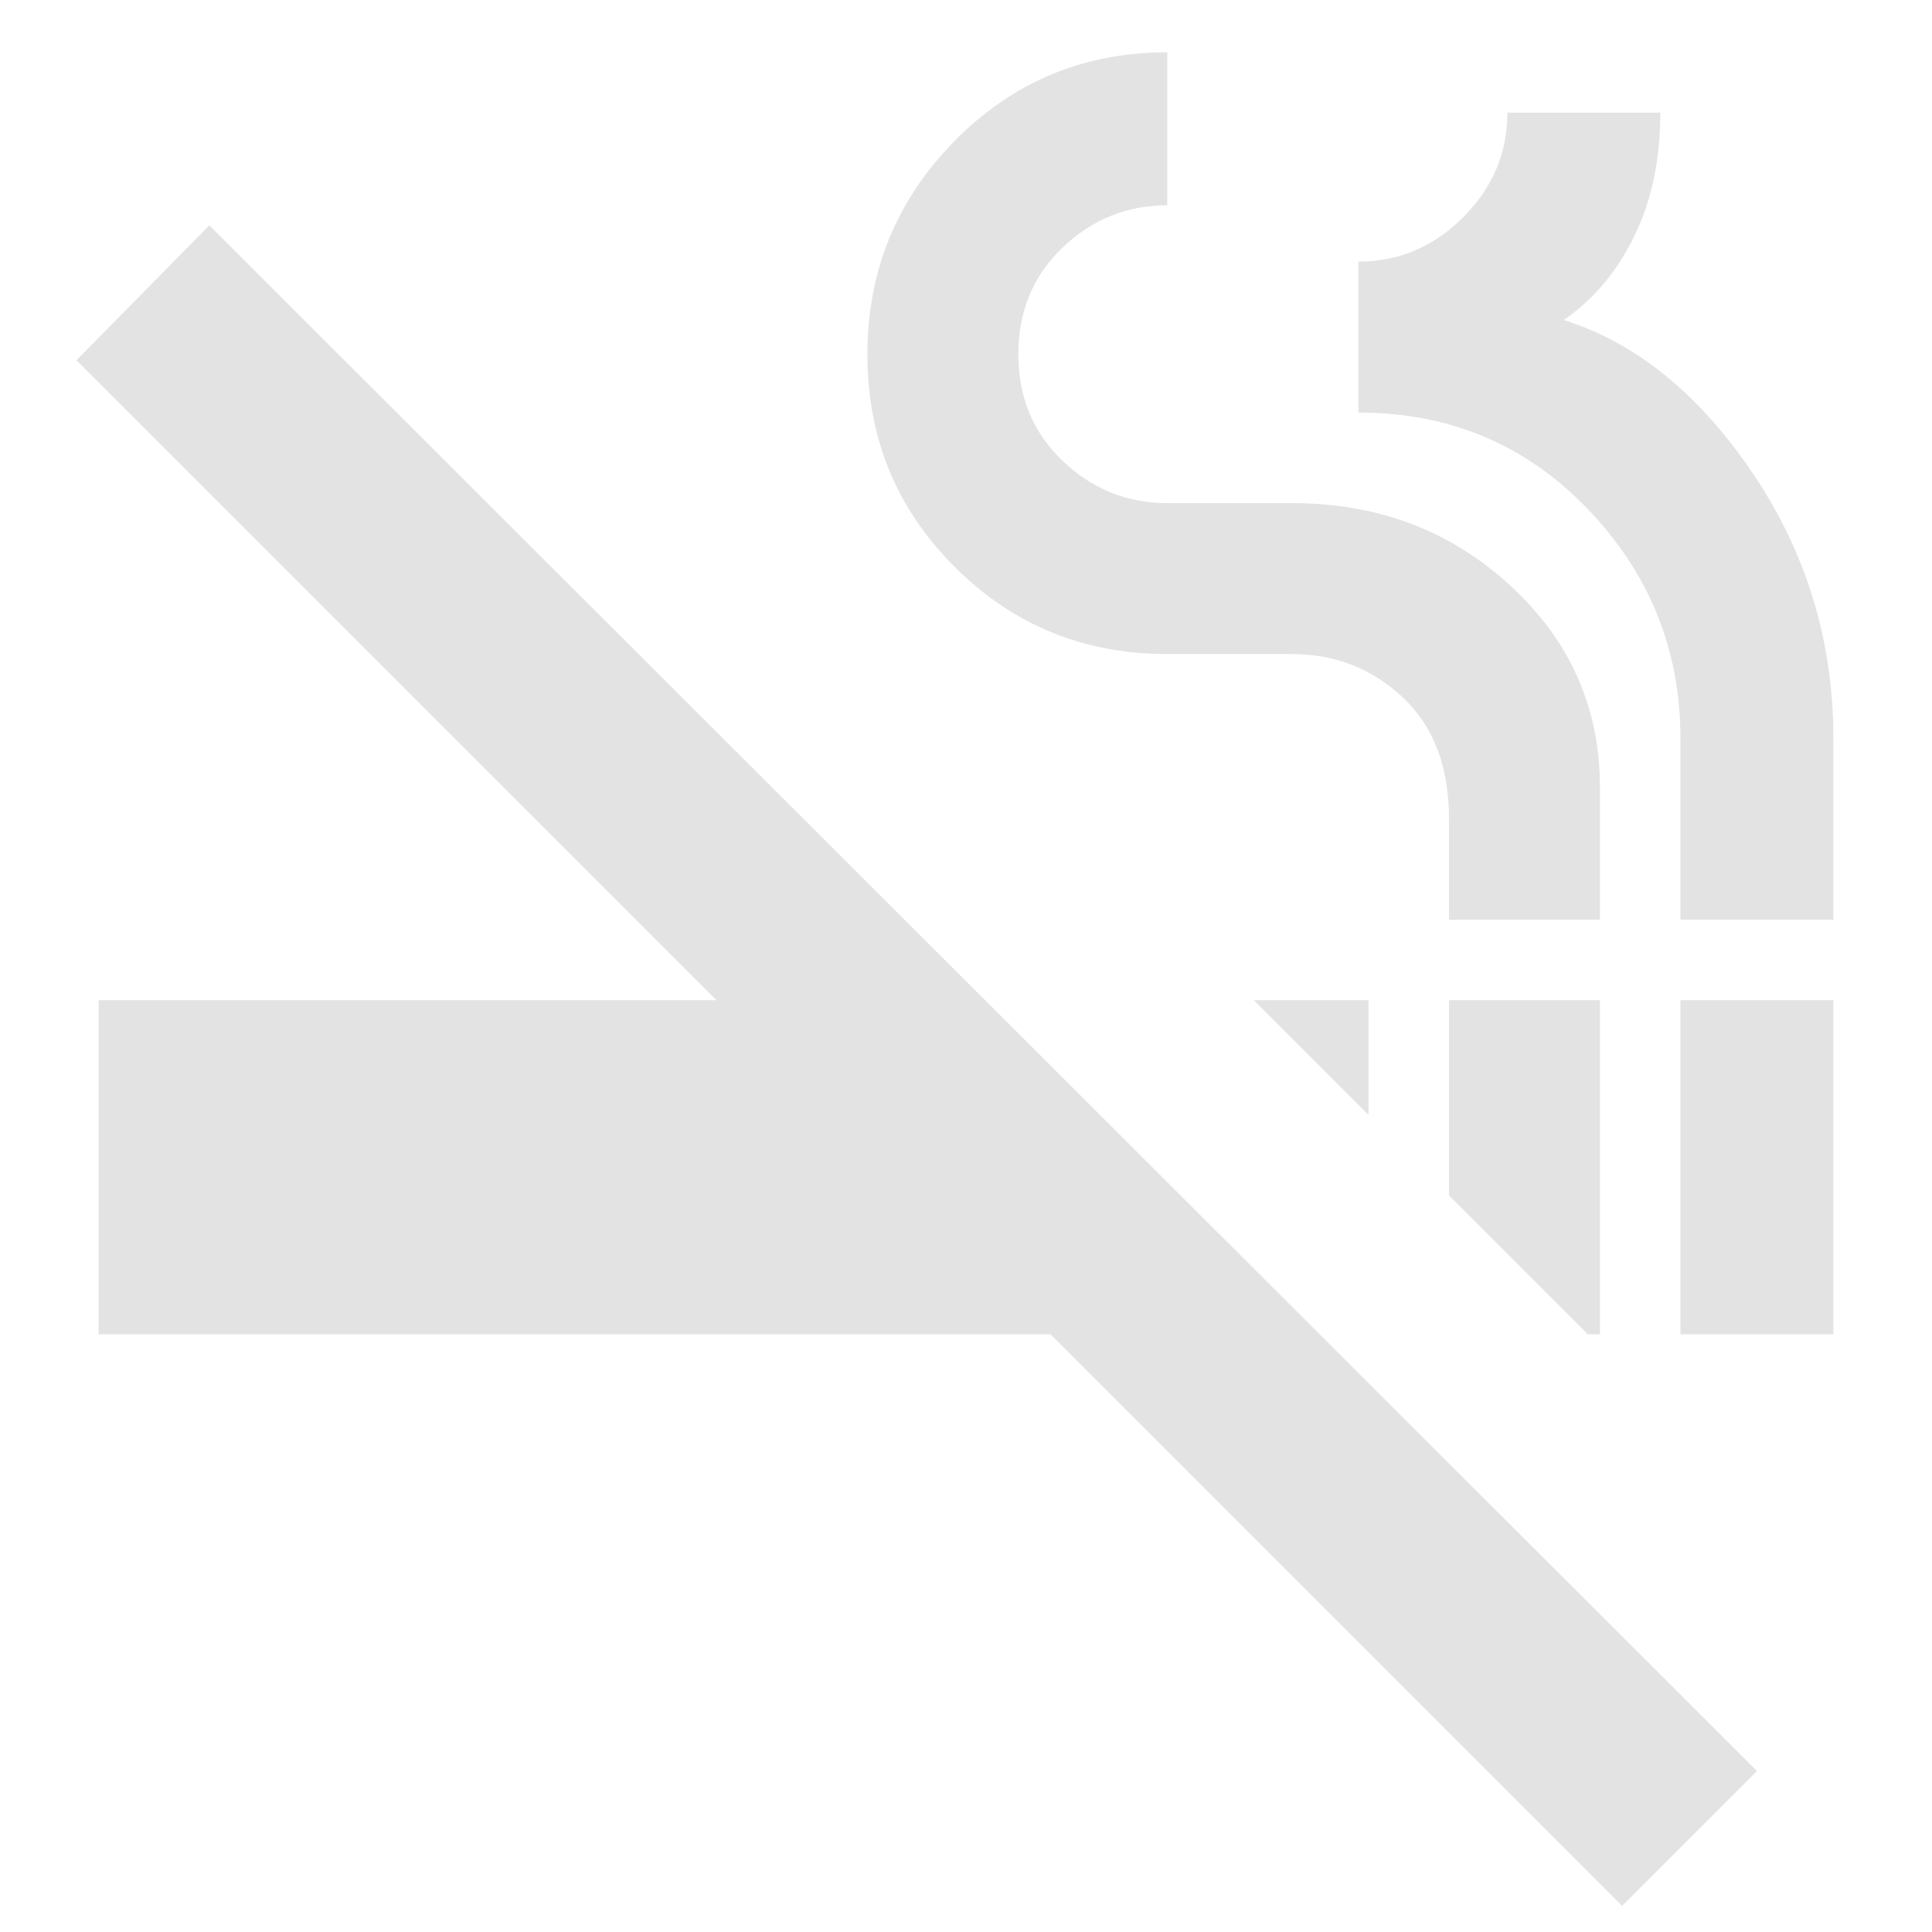
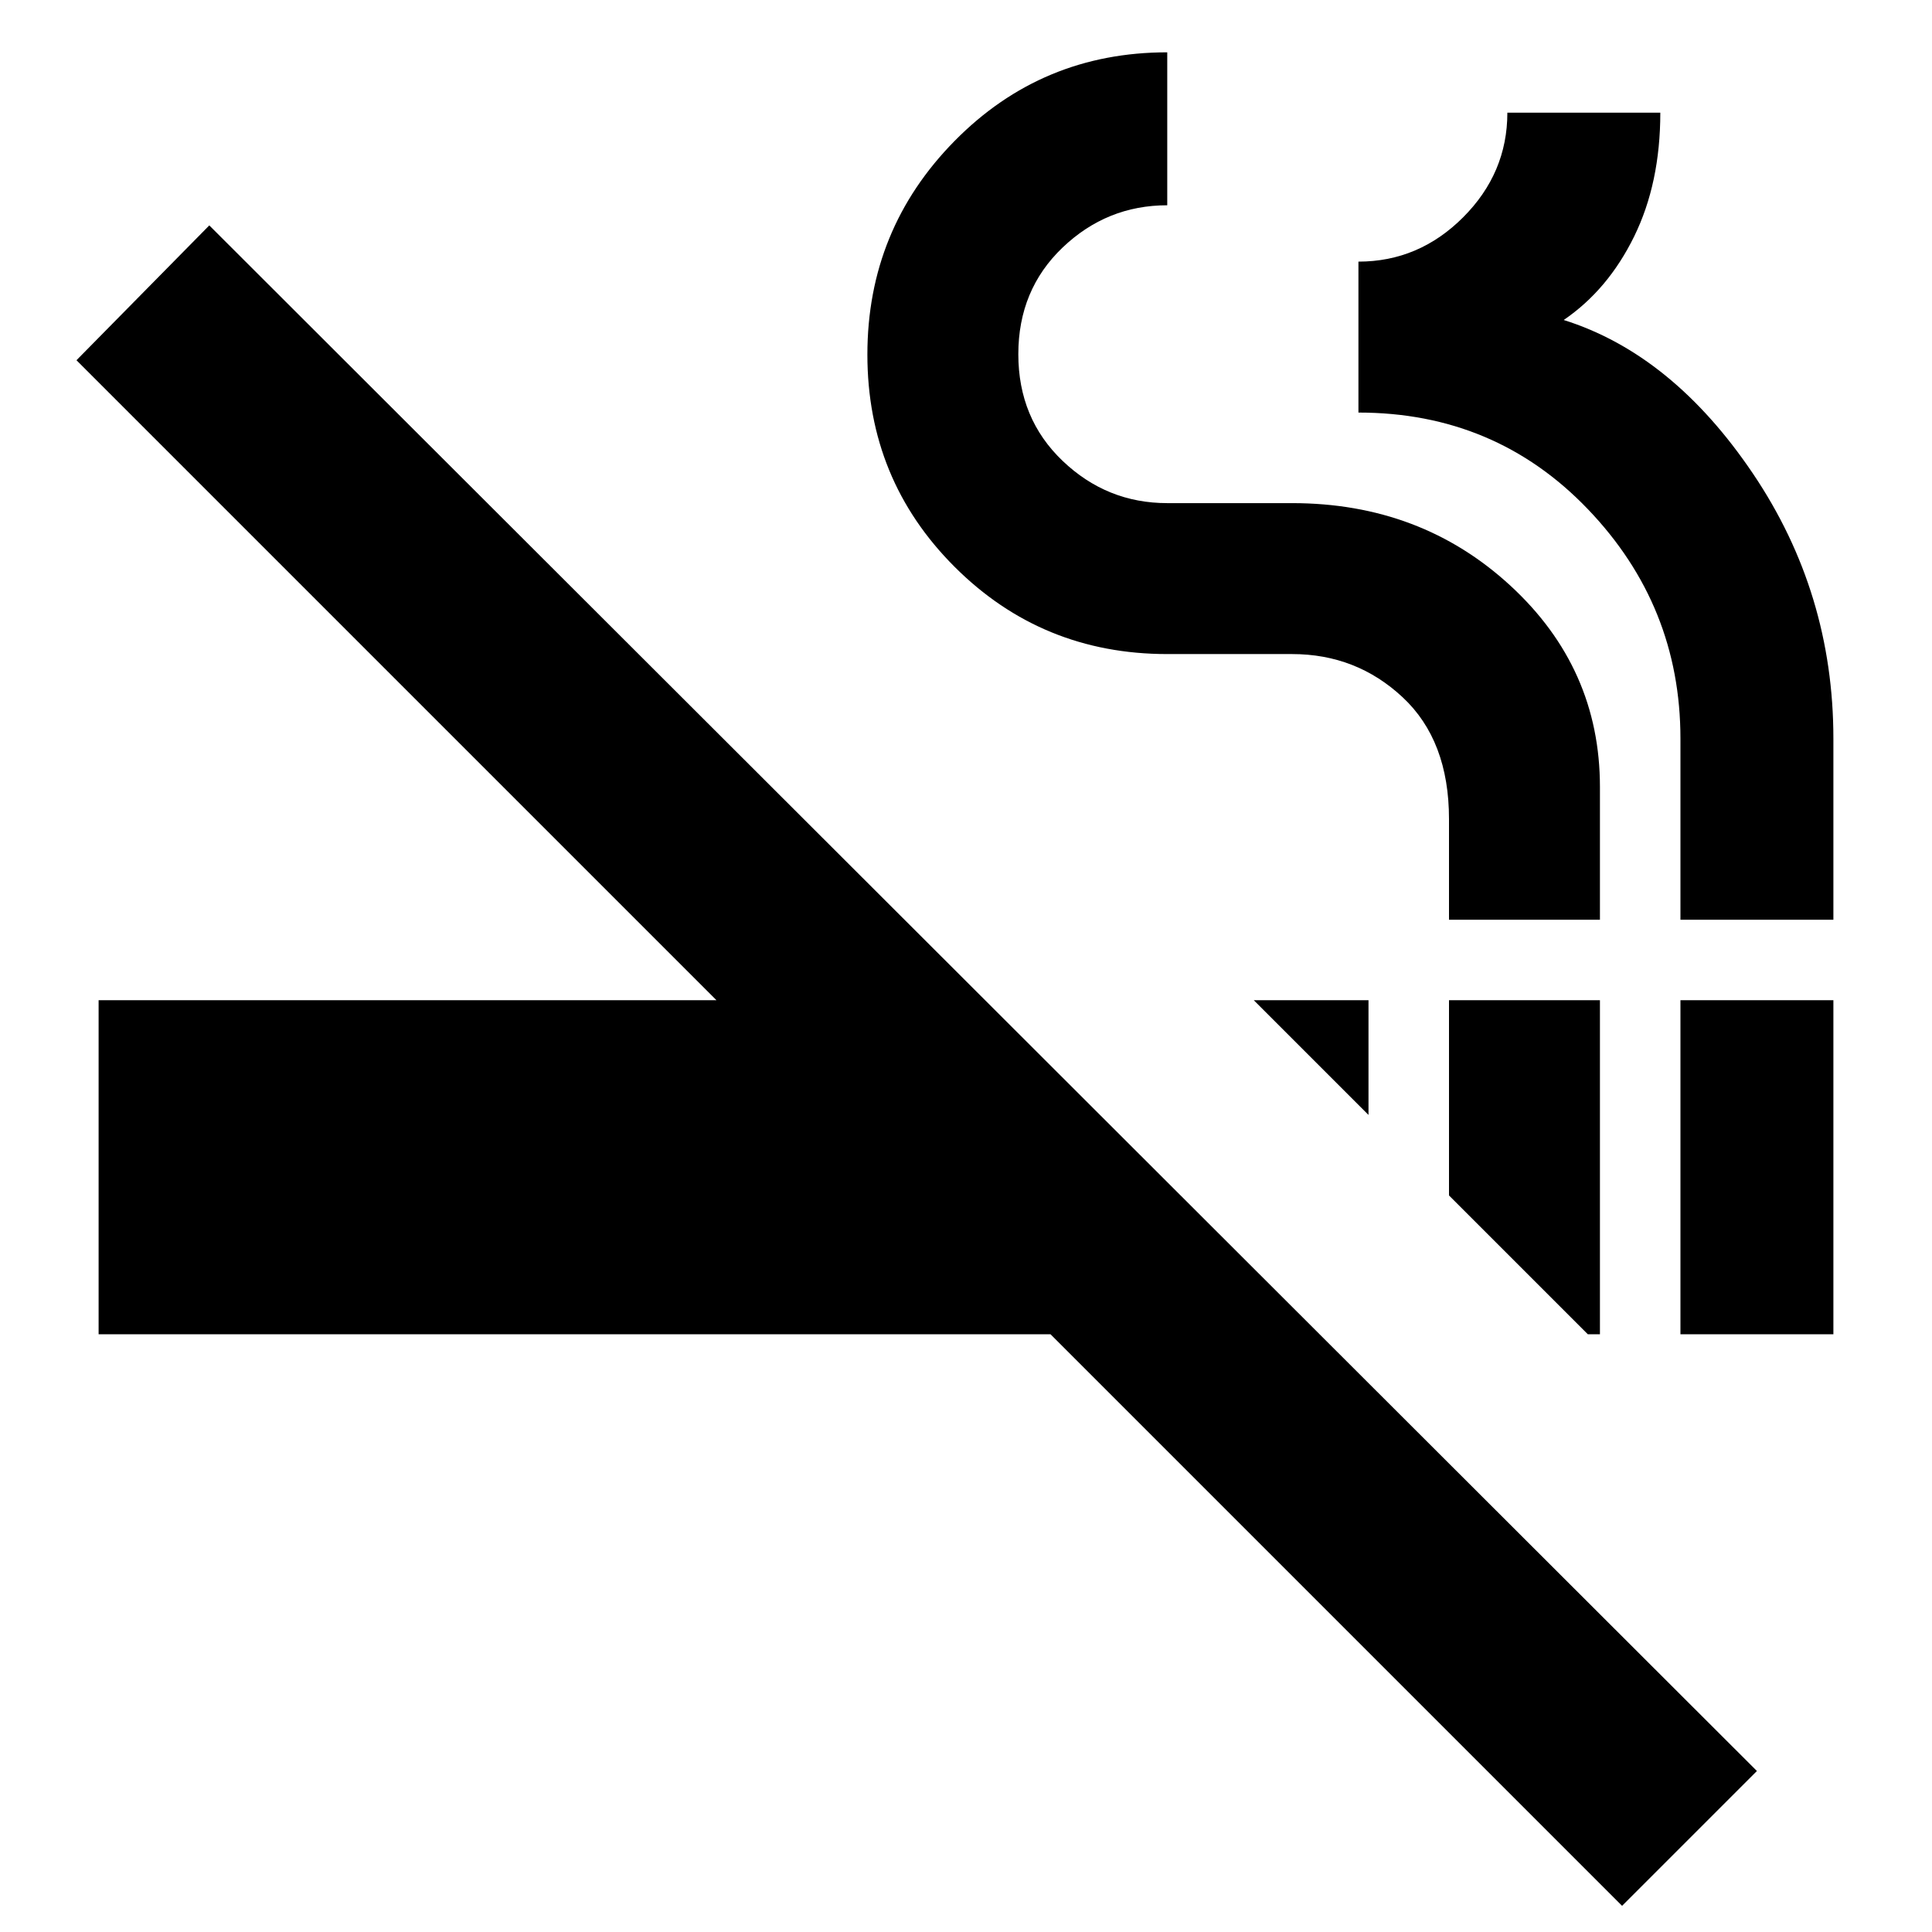
- <svg xmlns="http://www.w3.org/2000/svg" height="24px" viewBox="0 -960 960 960" width="24px" fill="#e3e3e3">
+ <svg xmlns="http://www.w3.org/2000/svg" height="24px" viewBox="0 -960 960 960" width="24px" fill="#000000">
  <path d="M806-13 522-297H49v-166h307L38-781l66-67L873-80l-67 67Zm-17-284-69-69v-97h75v166h-6Zm46 0v-166h76v166h-76ZM680-406l-57-57h57v57Zm40-97v-50q0-39-23-60.5T642-635h-62q-62.27 0-105.63-43.31Q431-721.62 431-783.81T474.37-890q43.36-44 105.63-44v76q-30 0-52 21t-22 53q0 32 22 53t52 21h62q64 0 108.5 41T795-569v66h-75Zm115 0v-90q0-66-46-114t-114-48v-75q30 0 52-22t22-52h76q0 35-13 61.5T777-801q54 17 94 76.28 40 59.27 40 131.72v90h-76Z" />
</svg>
